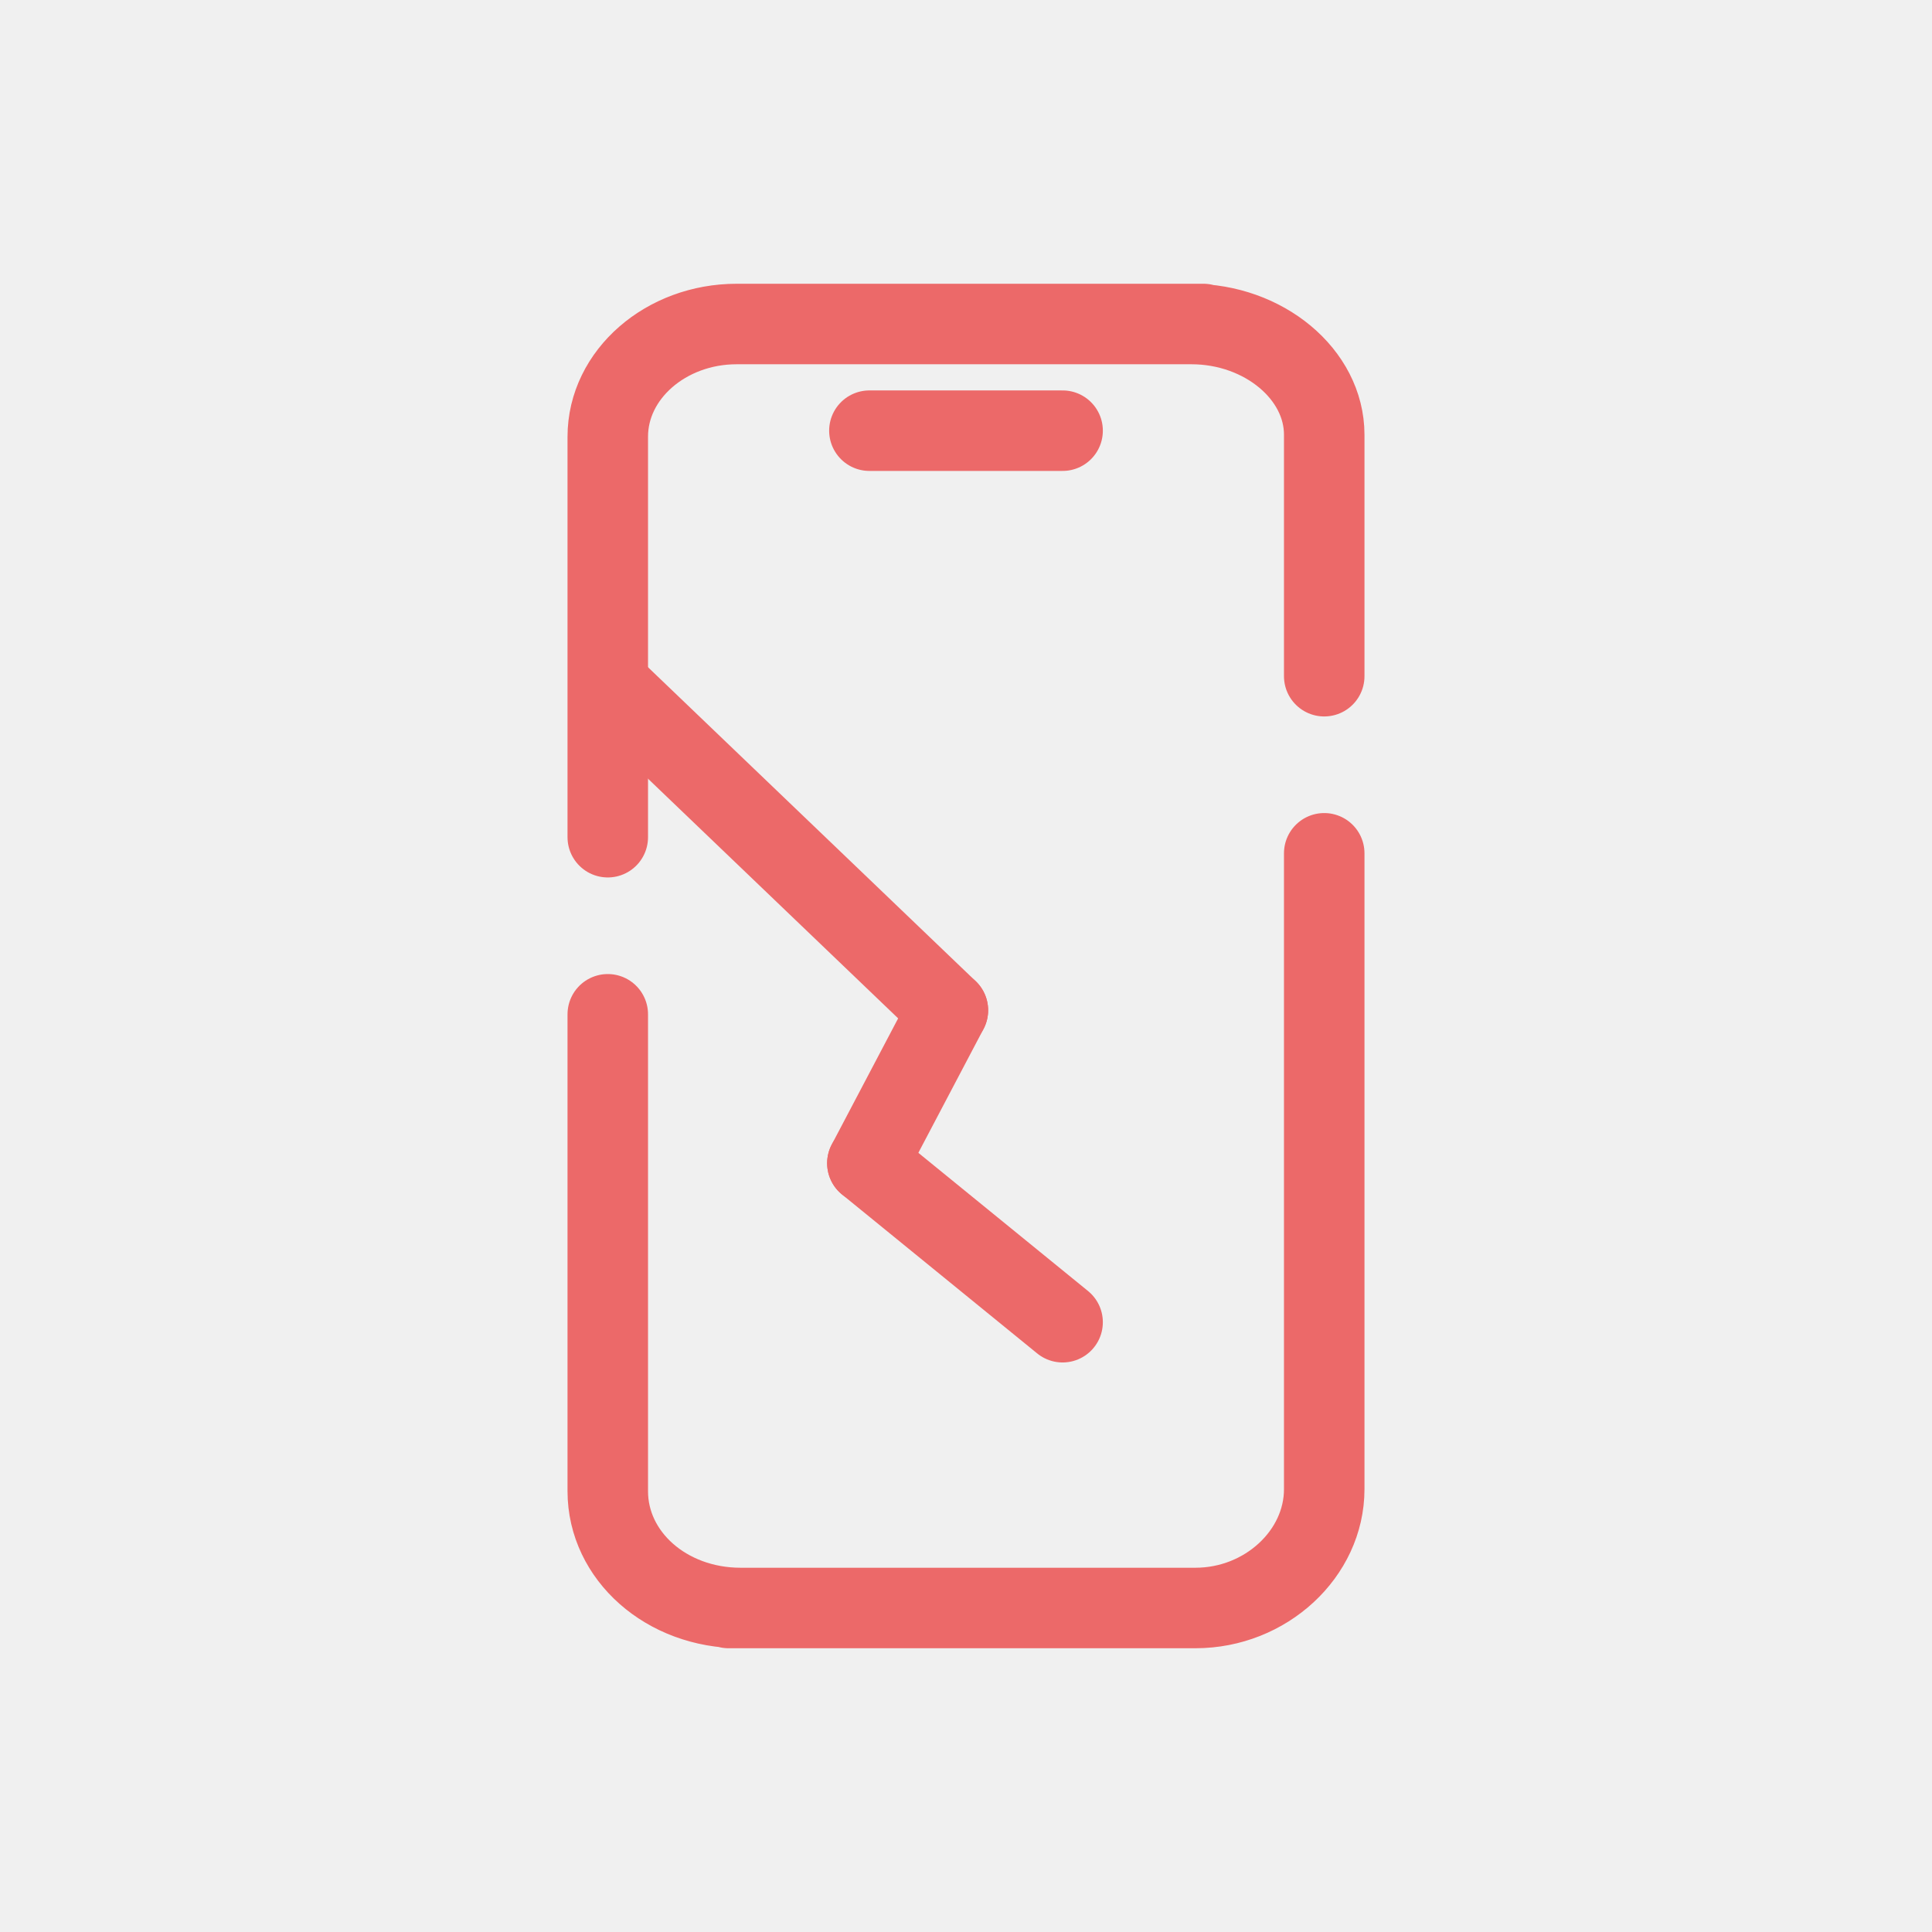
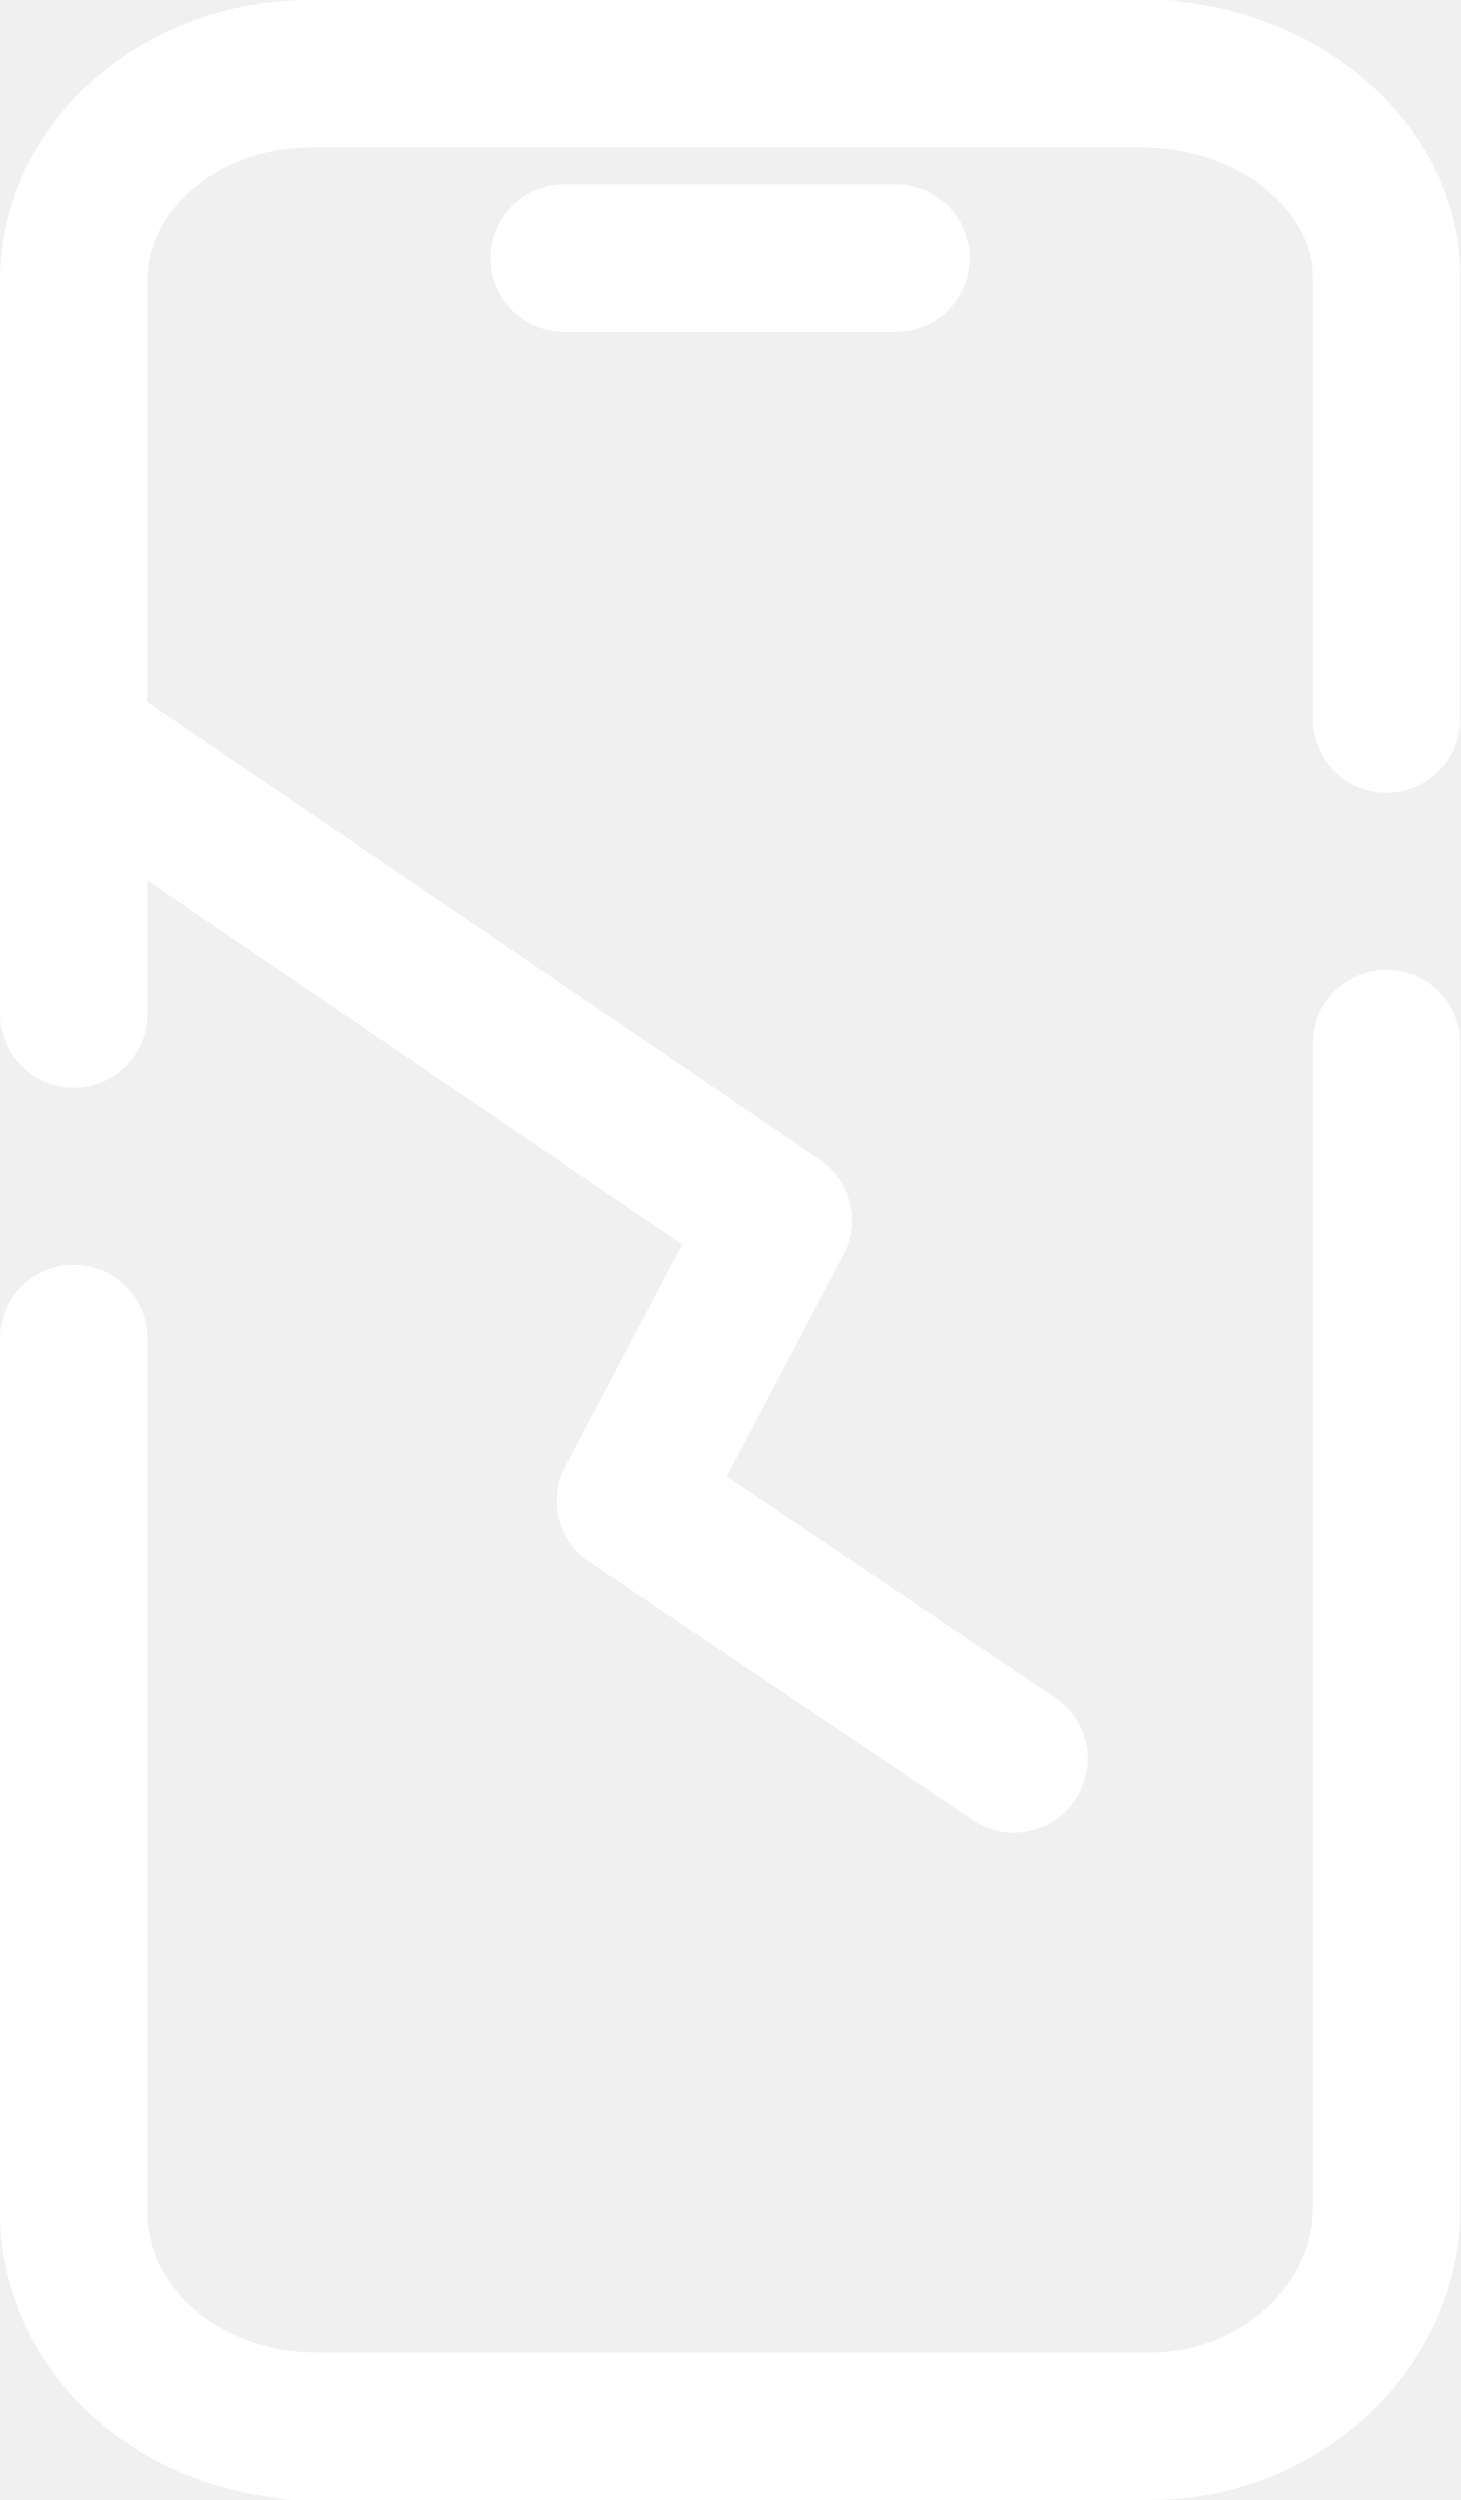
- <svg xmlns="http://www.w3.org/2000/svg" version="1.1" id="Layer_1" x="0px" y="0px" viewBox="0 0 96 96" style="enable-background:new 0 0 96 96;" xml:space="preserve">
+ <svg xmlns="http://www.w3.org/2000/svg" version="1.1" id="Layer_1" x="0px" y="0px" viewBox="0 0 39.6 67.8" style="enable-background:new 0 0 39.6 67.8;" xml:space="preserve">
  <style type="text/css">
- 	.st0{fill:none;stroke:#EC6969;stroke-width:4;stroke-linecap:round;stroke-linejoin:round;stroke-miterlimit:10;}
+ 	.st0{fill:none;stroke:#FFFFFF;stroke-width:4;stroke-linecap:round;stroke-linejoin:round;stroke-miterlimit:10;}
</style>
-   <path class="st0" d="M30.2,41.6V21.7c0-3.1,2.9-5.6,6.4-5.6h0.7h22.5h-0.6c3.6,0,6.6,2.5,6.6,5.5v12" />
-   <path class="st0" d="M30.2,50.4v1.1v22.6c0,3.2,2.9,5.8,6.6,5.8h-0.6h22.5h0.7c3.5,0,6.4-2.7,6.4-5.9V42.4" />
-   <line class="st0" x1="43.2" y1="21.4" x2="52.8" y2="21.4" />
-   <line class="st0" x1="30.4" y1="34.2" x2="47.1" y2="50.2" />
-   <line class="st0" x1="43.1" y1="57.8" x2="47.1" y2="50.2" />
-   <line class="st0" x1="52.8" y1="65.7" x2="43.1" y2="57.8" />
+   <path class="st0" d="M2,27.5V7.6C2,4.5,4.9,2,8.4,2h0.7h22.5H31c3.6,0,6.6,2.5,6.6,5.5v12" />
+   <path class="st0" d="M2,36.3v1.1V60c0,3.2,2.9,5.8,6.6,5.8H8h22.5h0.7c3.5,0,6.4-2.7,6.4-5.9V28.3" />
+   <line class="st0" x1="15.3" y1="7" x2="24.3" y2="7" />
+   <line class="st0" x1="2" y1="20.1" x2="21.1" y2="33.1" />
+   <line class="st0" x1="17.1" y1="40.7" x2="21.1" y2="33.1" />
+   <line class="st0" x1="27.5" y1="47.7" x2="17.1" y2="40.7" />
</svg>
